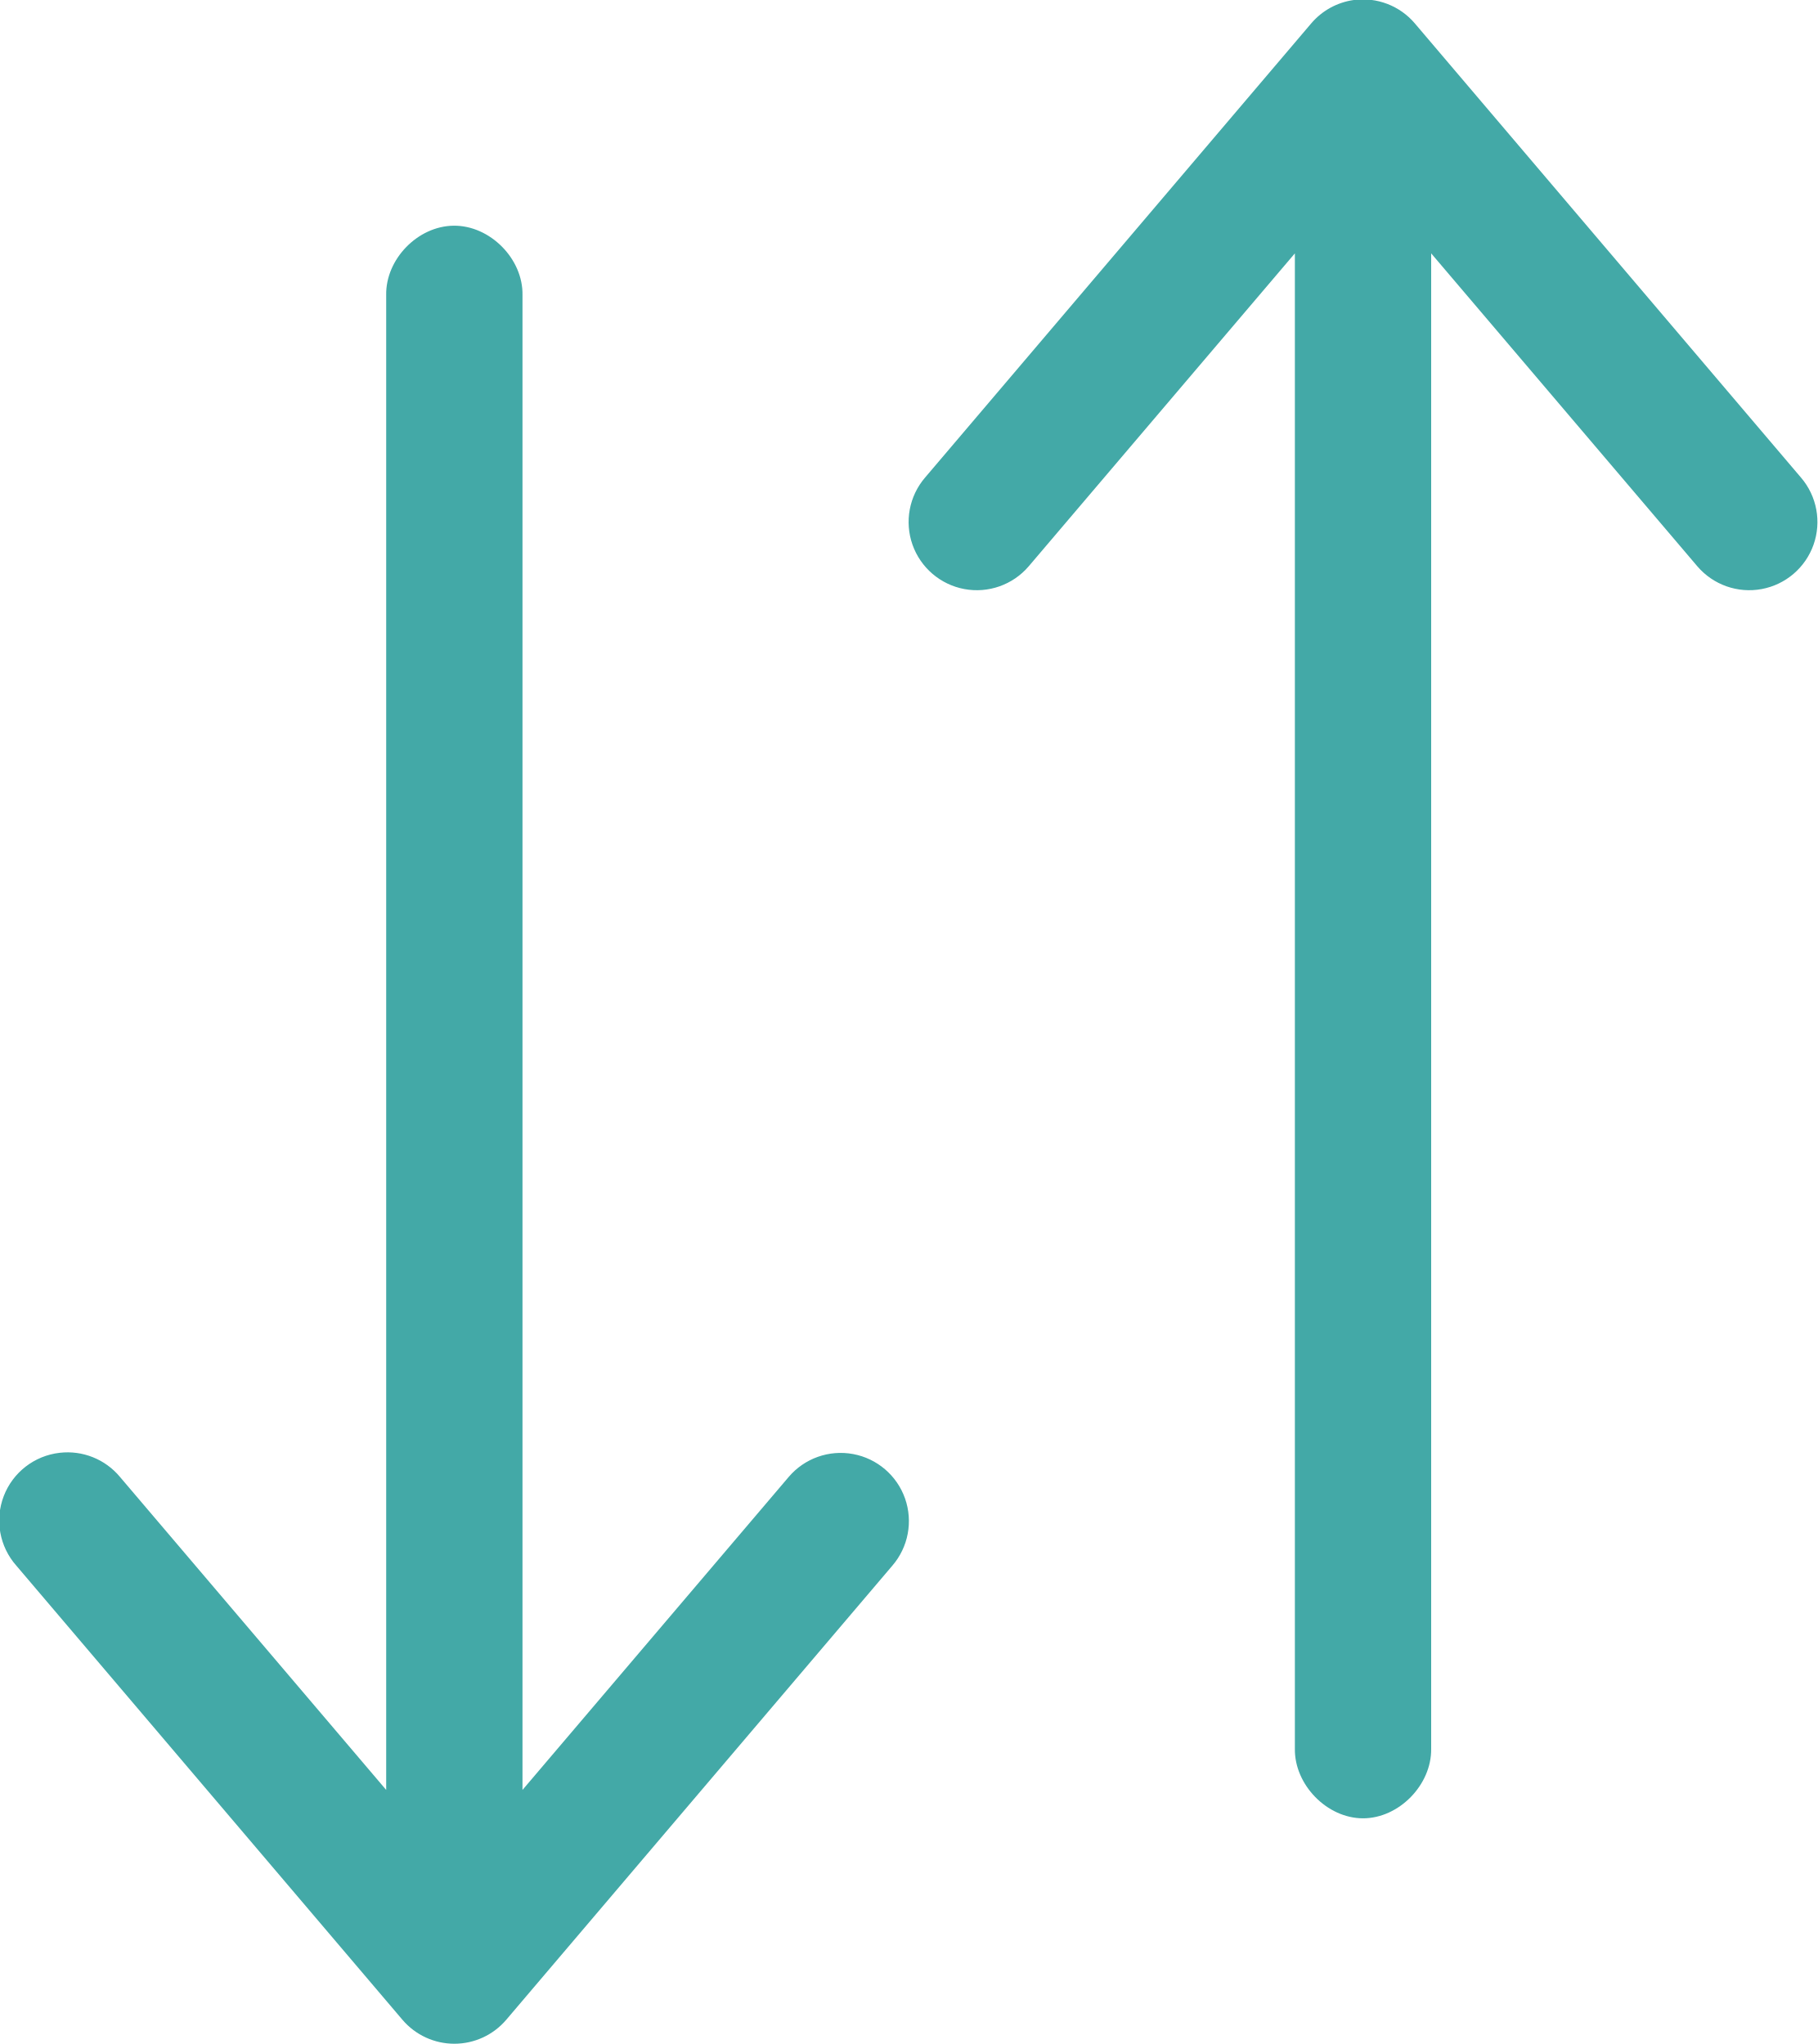
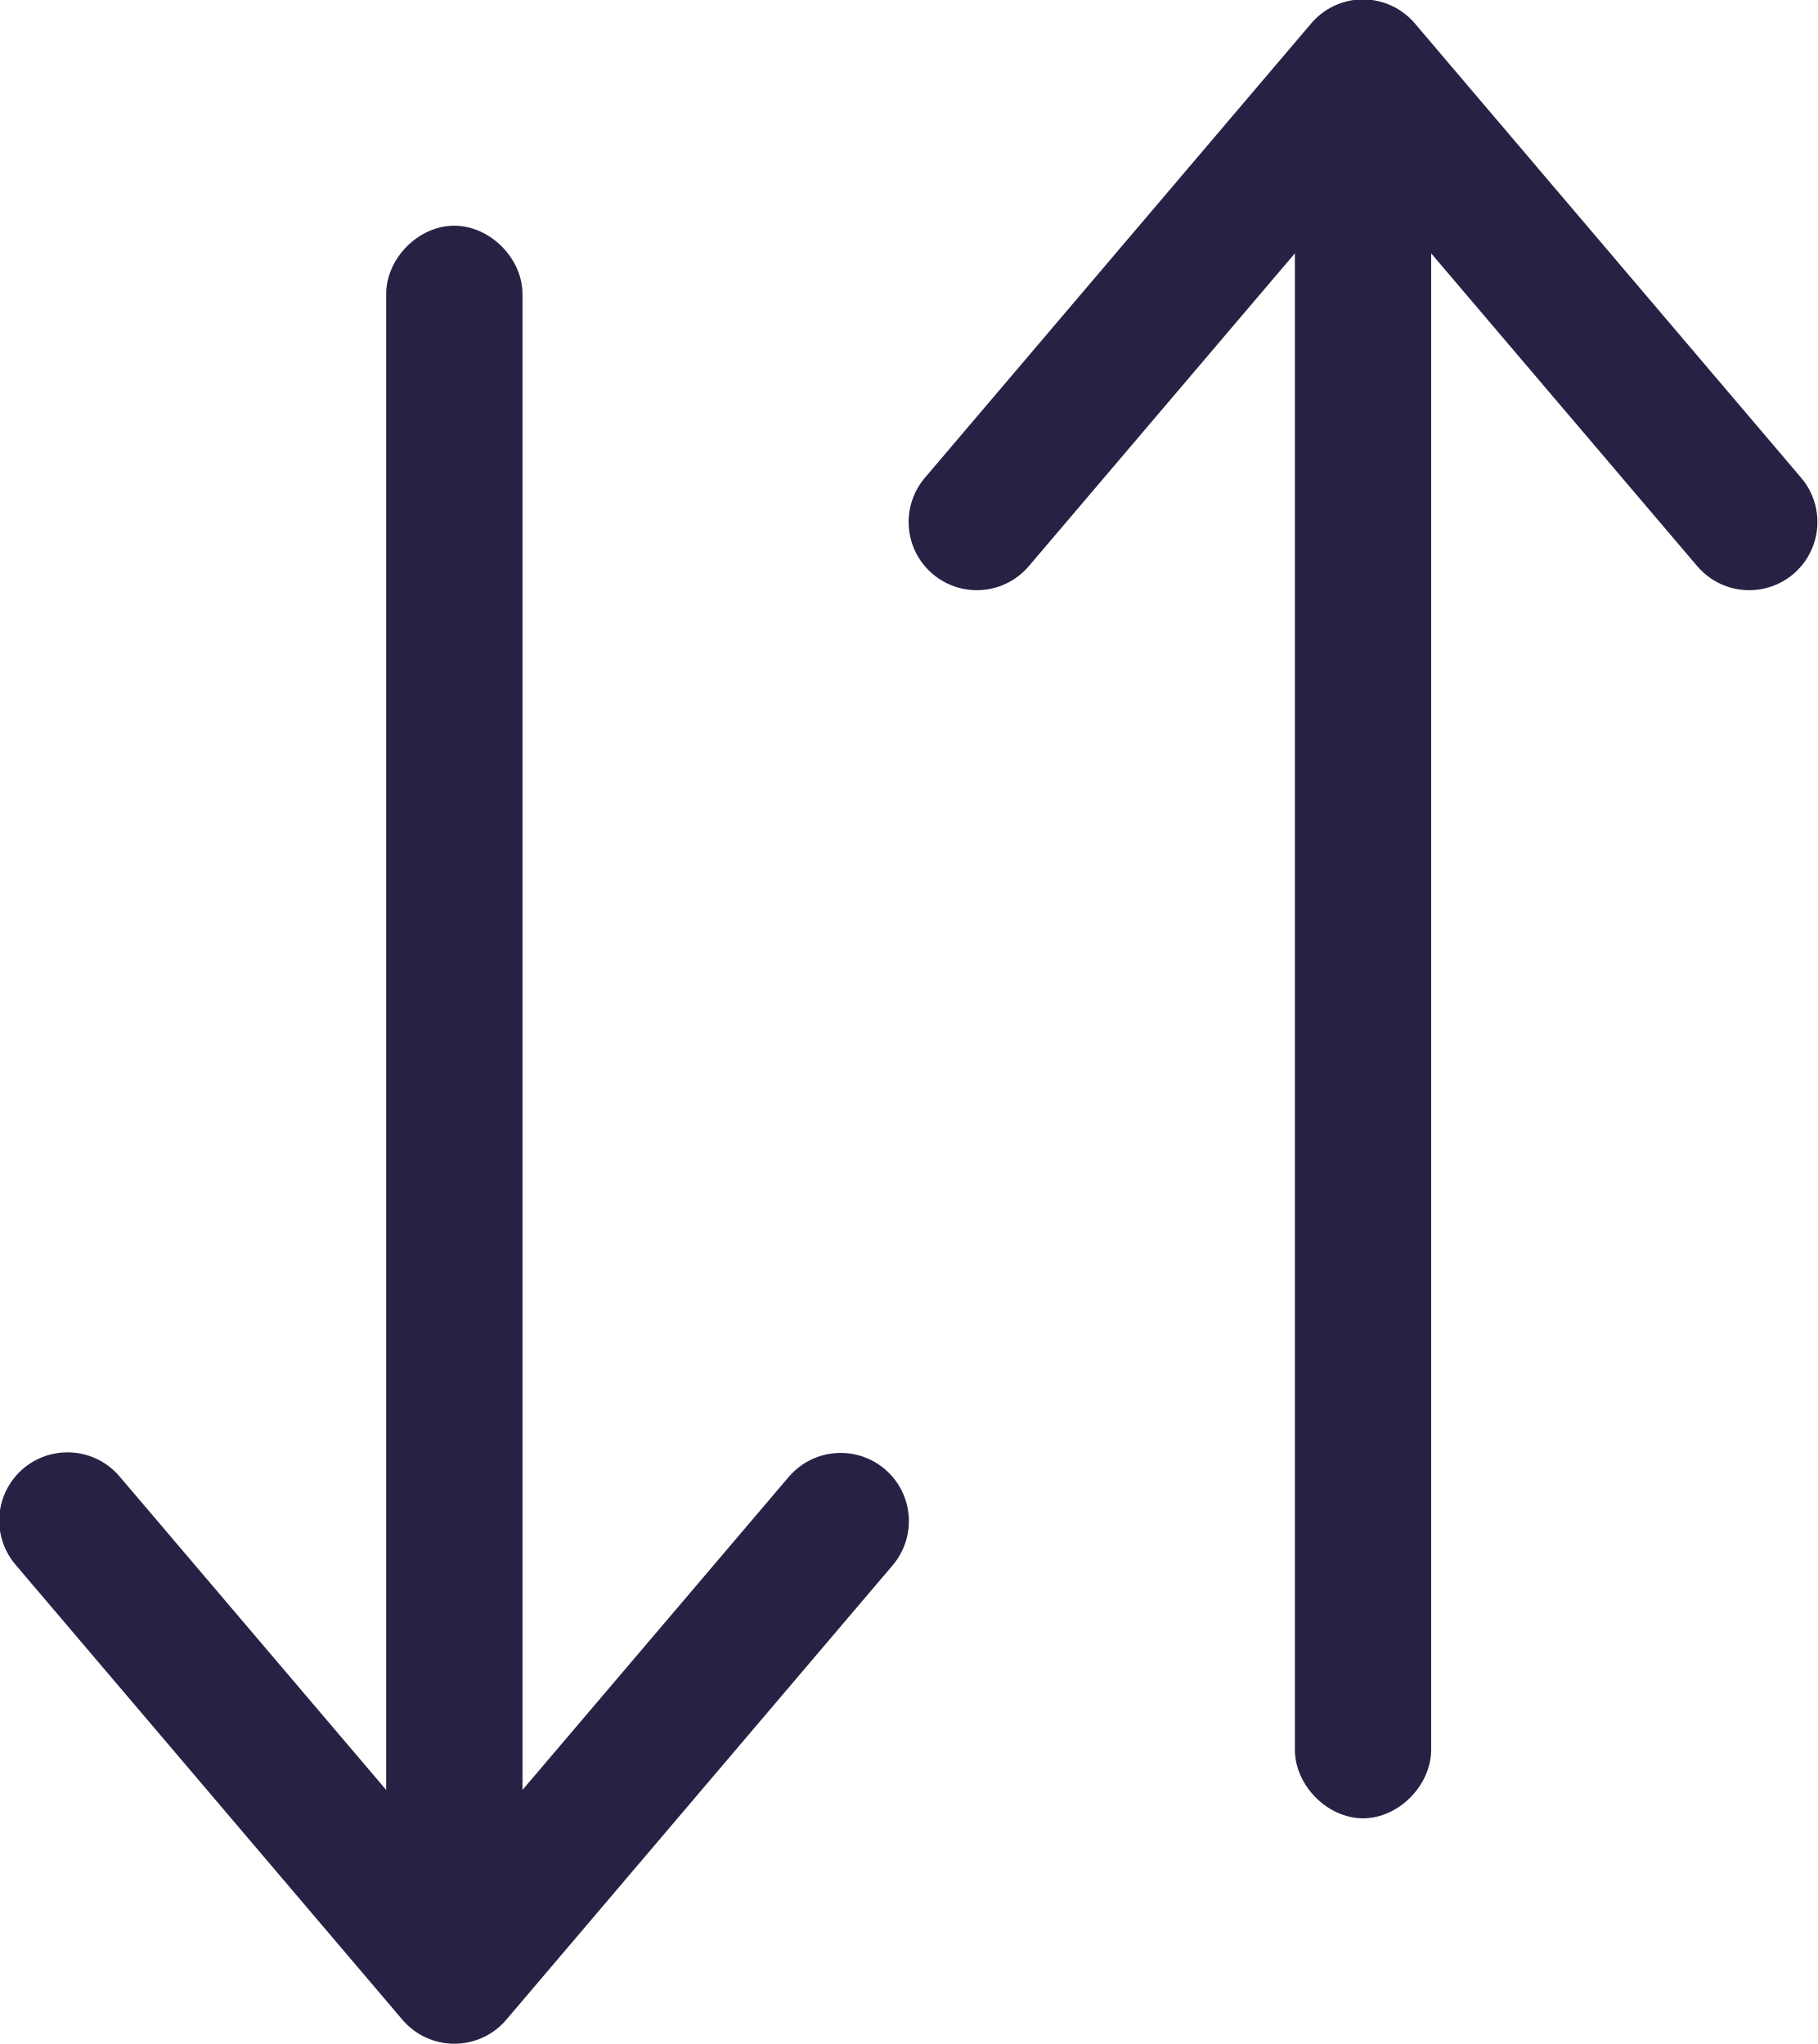
<svg xmlns="http://www.w3.org/2000/svg" width="80px" height="90px" viewBox="0 0 80 90" version="1.1">
  <g id="Page-1" stroke="none" stroke-width="1" fill="none" fill-rule="evenodd">
-     <g id="noun_Arrow-down-up_592515" transform="translate(-10, -1)" fill="#43A9A7" fill-rule="nonzero">
+     <g id="noun_Arrow-down-up_592515" transform="translate(-10, -1)" fill="#272244" fill-rule="nonzero">
      <g id="Group" transform="translate(9, 0.63782)">
        <path d="M60.594,0.362 C59.863,0.464 59.196,0.831 58.719,1.393 L41.719,21.393 C41.021,22.208 40.811,23.334 41.168,24.346 C41.525,25.357 42.394,26.102 43.449,26.299 C44.504,26.496 45.583,26.115 46.281,25.3 L58,11.518 L58,77.362 C57.978,78.947 59.415,80.425 61,80.425 C62.585,80.425 64.022,78.947 64,77.362 L64,11.518 L75.719,25.3 C76.417,26.115 77.496,26.496 78.551,26.299 C79.606,26.102 80.475,25.357 80.832,24.346 C81.189,23.334 80.979,22.208 80.281,21.393 L63.281,1.393 C62.62,0.614 61.607,0.226 60.594,0.362 L60.594,0.362 Z M20.969,10.3 C19.387,10.316 17.967,11.781 18,13.362 L18,79.175 L6.281,65.393 C5.633,64.613 4.633,64.213 3.625,64.331 C2.514,64.458 1.565,65.193 1.165,66.237 C0.764,67.281 0.978,68.462 1.719,69.3 L18.719,89.3 C19.289,89.967 20.122,90.351 21,90.351 C21.878,90.351 22.711,89.967 23.281,89.3 L40.281,69.3 C40.983,68.485 41.196,67.358 40.84,66.343 C40.483,65.329 39.611,64.582 38.554,64.386 C37.497,64.19 36.415,64.574 35.719,65.393 L24,79.175 L24,13.362 C24.033,11.76 22.571,10.283 20.969,10.3 Z" id="Shape" />
      </g>
    </g>
  </g>
</svg>
